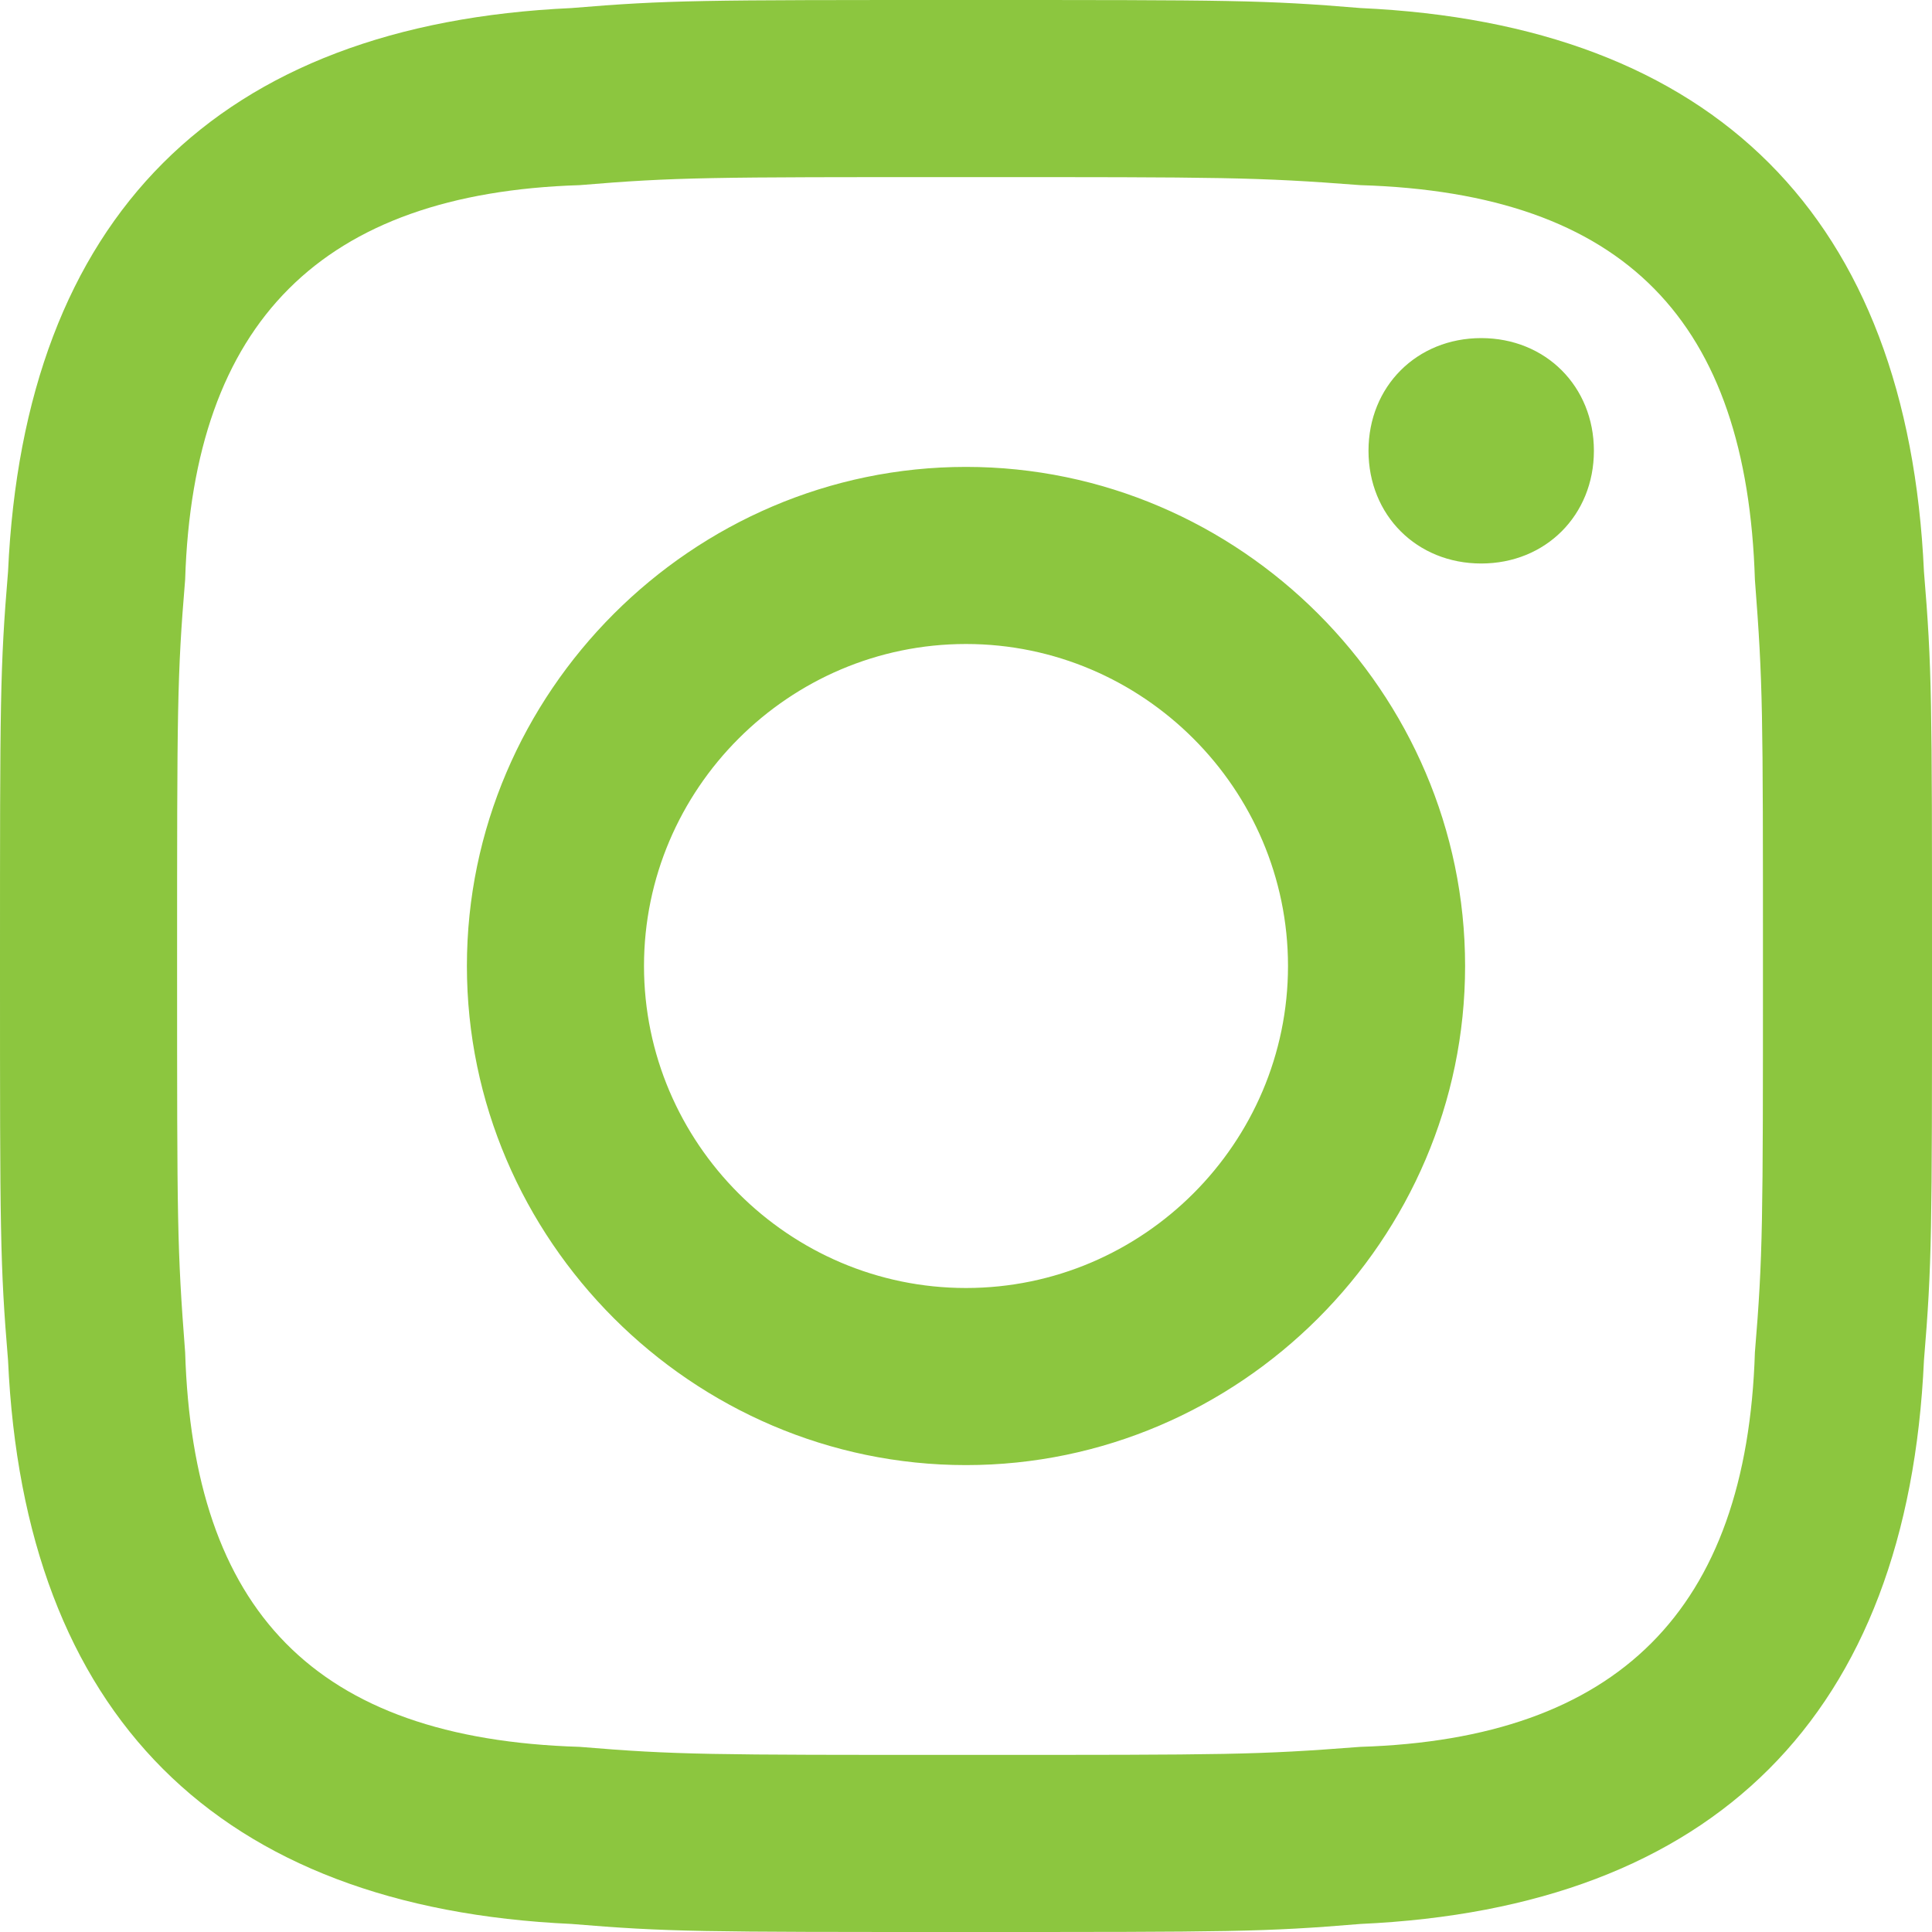
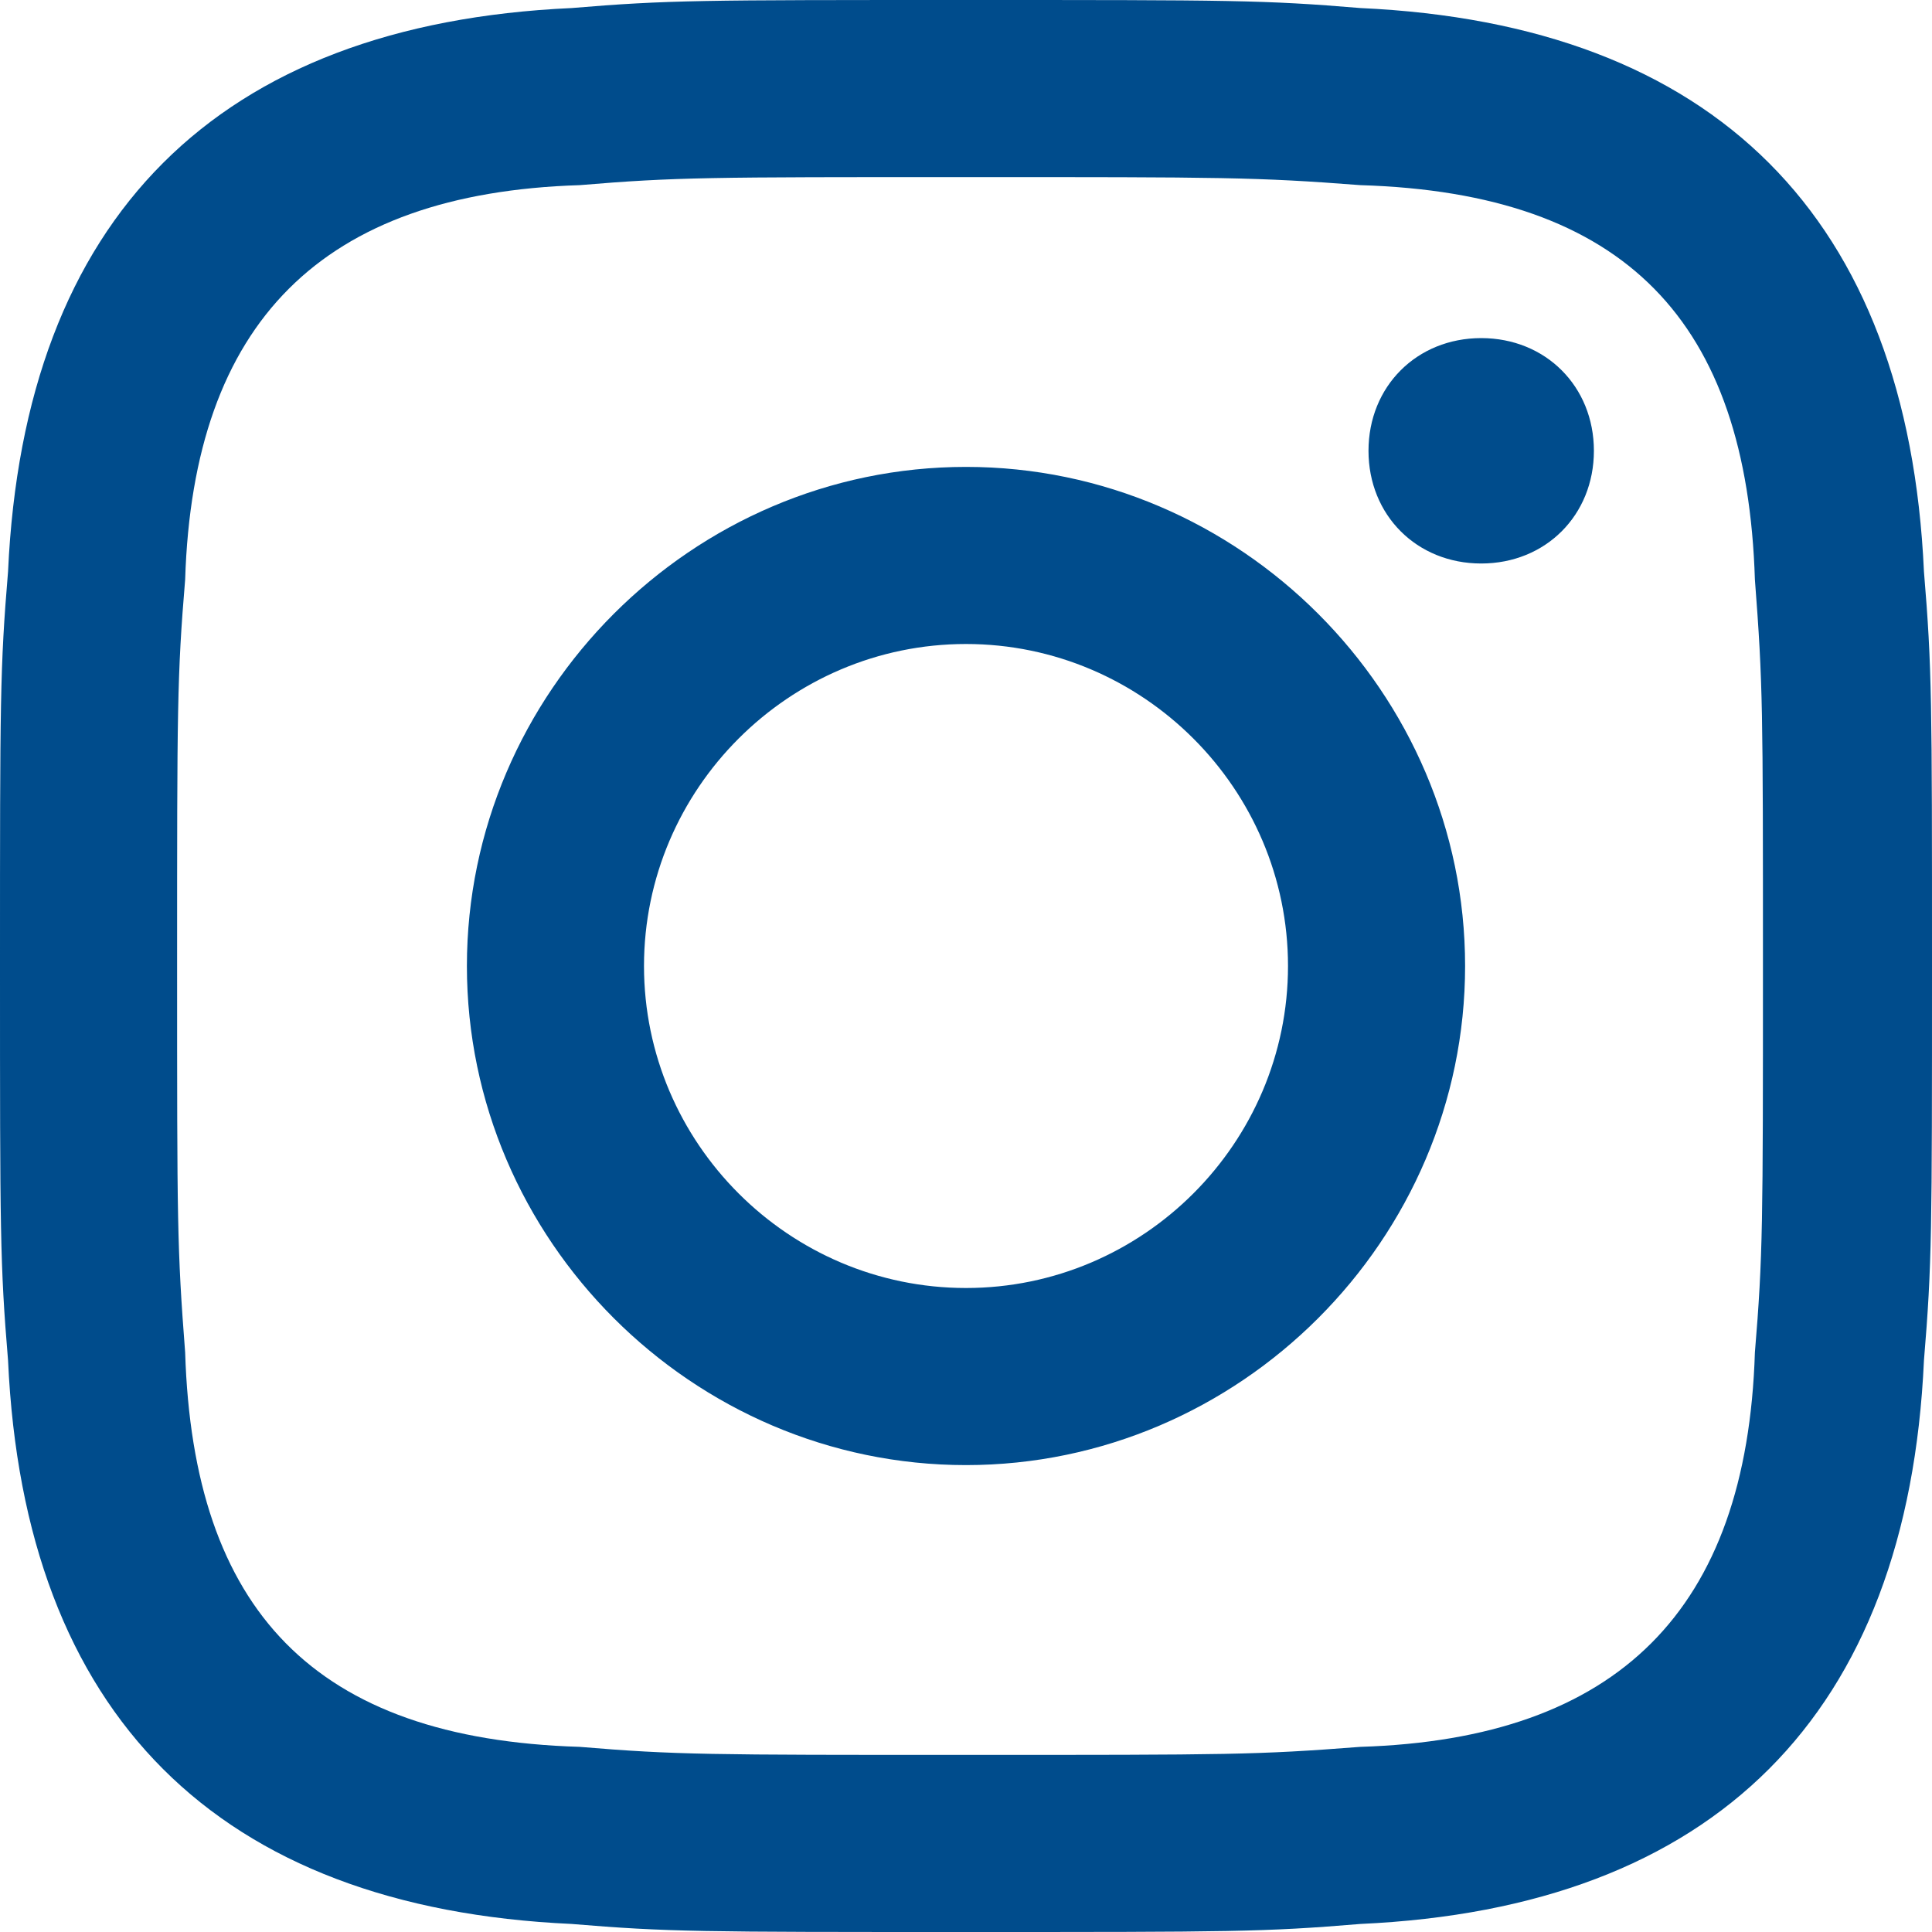
<svg xmlns="http://www.w3.org/2000/svg" version="1.1" id="Layer_1" x="0px" y="0px" viewBox="0 0 24 24" style="enable-background:new 0 0 24 24;" xml:space="preserve">
  <style type="text/css">
- 	.st0{fill:#8CC63F;}
+ 	.st0{fill:#004C8C;}
</style>
  <path class="st0" d="M12,2.2c3.2,0,3.6,0,4.9,0.1c3.3,0.1,4.8,1.7,4.9,4.9c0.1,1.3,0.1,1.6,0.1,4.8s0,3.6-0.1,4.8  c-0.1,3.2-1.7,4.8-4.9,4.9c-1.3,0.1-1.6,0.1-4.9,0.1c-3.2,0-3.6,0-4.8-0.1c-3.3-0.1-4.8-1.7-4.9-4.9c-0.1-1.3-0.1-1.6-0.1-4.8  s0-3.6,0.1-4.8C2.4,4,4,2.4,7.2,2.3C8.4,2.2,8.8,2.2,12,2.2z M12,0C8.7,0,8.3,0,7.1,0.1c-4.4,0.2-6.8,2.6-7,7C0,8.3,0,8.7,0,12  s0,3.7,0.1,4.9c0.2,4.4,2.6,6.8,7,7C8.3,24,8.7,24,12,24s3.7,0,4.9-0.1c4.4-0.2,6.8-2.6,7-7C24,15.7,24,15.3,24,12s0-3.7-0.1-4.9  c-0.2-4.4-2.6-6.8-7-7C15.7,0,15.3,0,12,0z M12,5.8c-3.4,0-6.2,2.8-6.2,6.2s2.8,6.2,6.2,6.2s6.2-2.8,6.2-6.2S15.4,5.8,12,5.8z   M12,16c-2.2,0-4-1.8-4-4s1.8-4,4-4s4,1.8,4,4S14.2,16,12,16z M18.4,4.2c-0.8,0-1.4,0.6-1.4,1.4S17.6,7,18.4,7s1.4-0.6,1.4-1.4  S19.2,4.2,18.4,4.2z" />
</svg>
